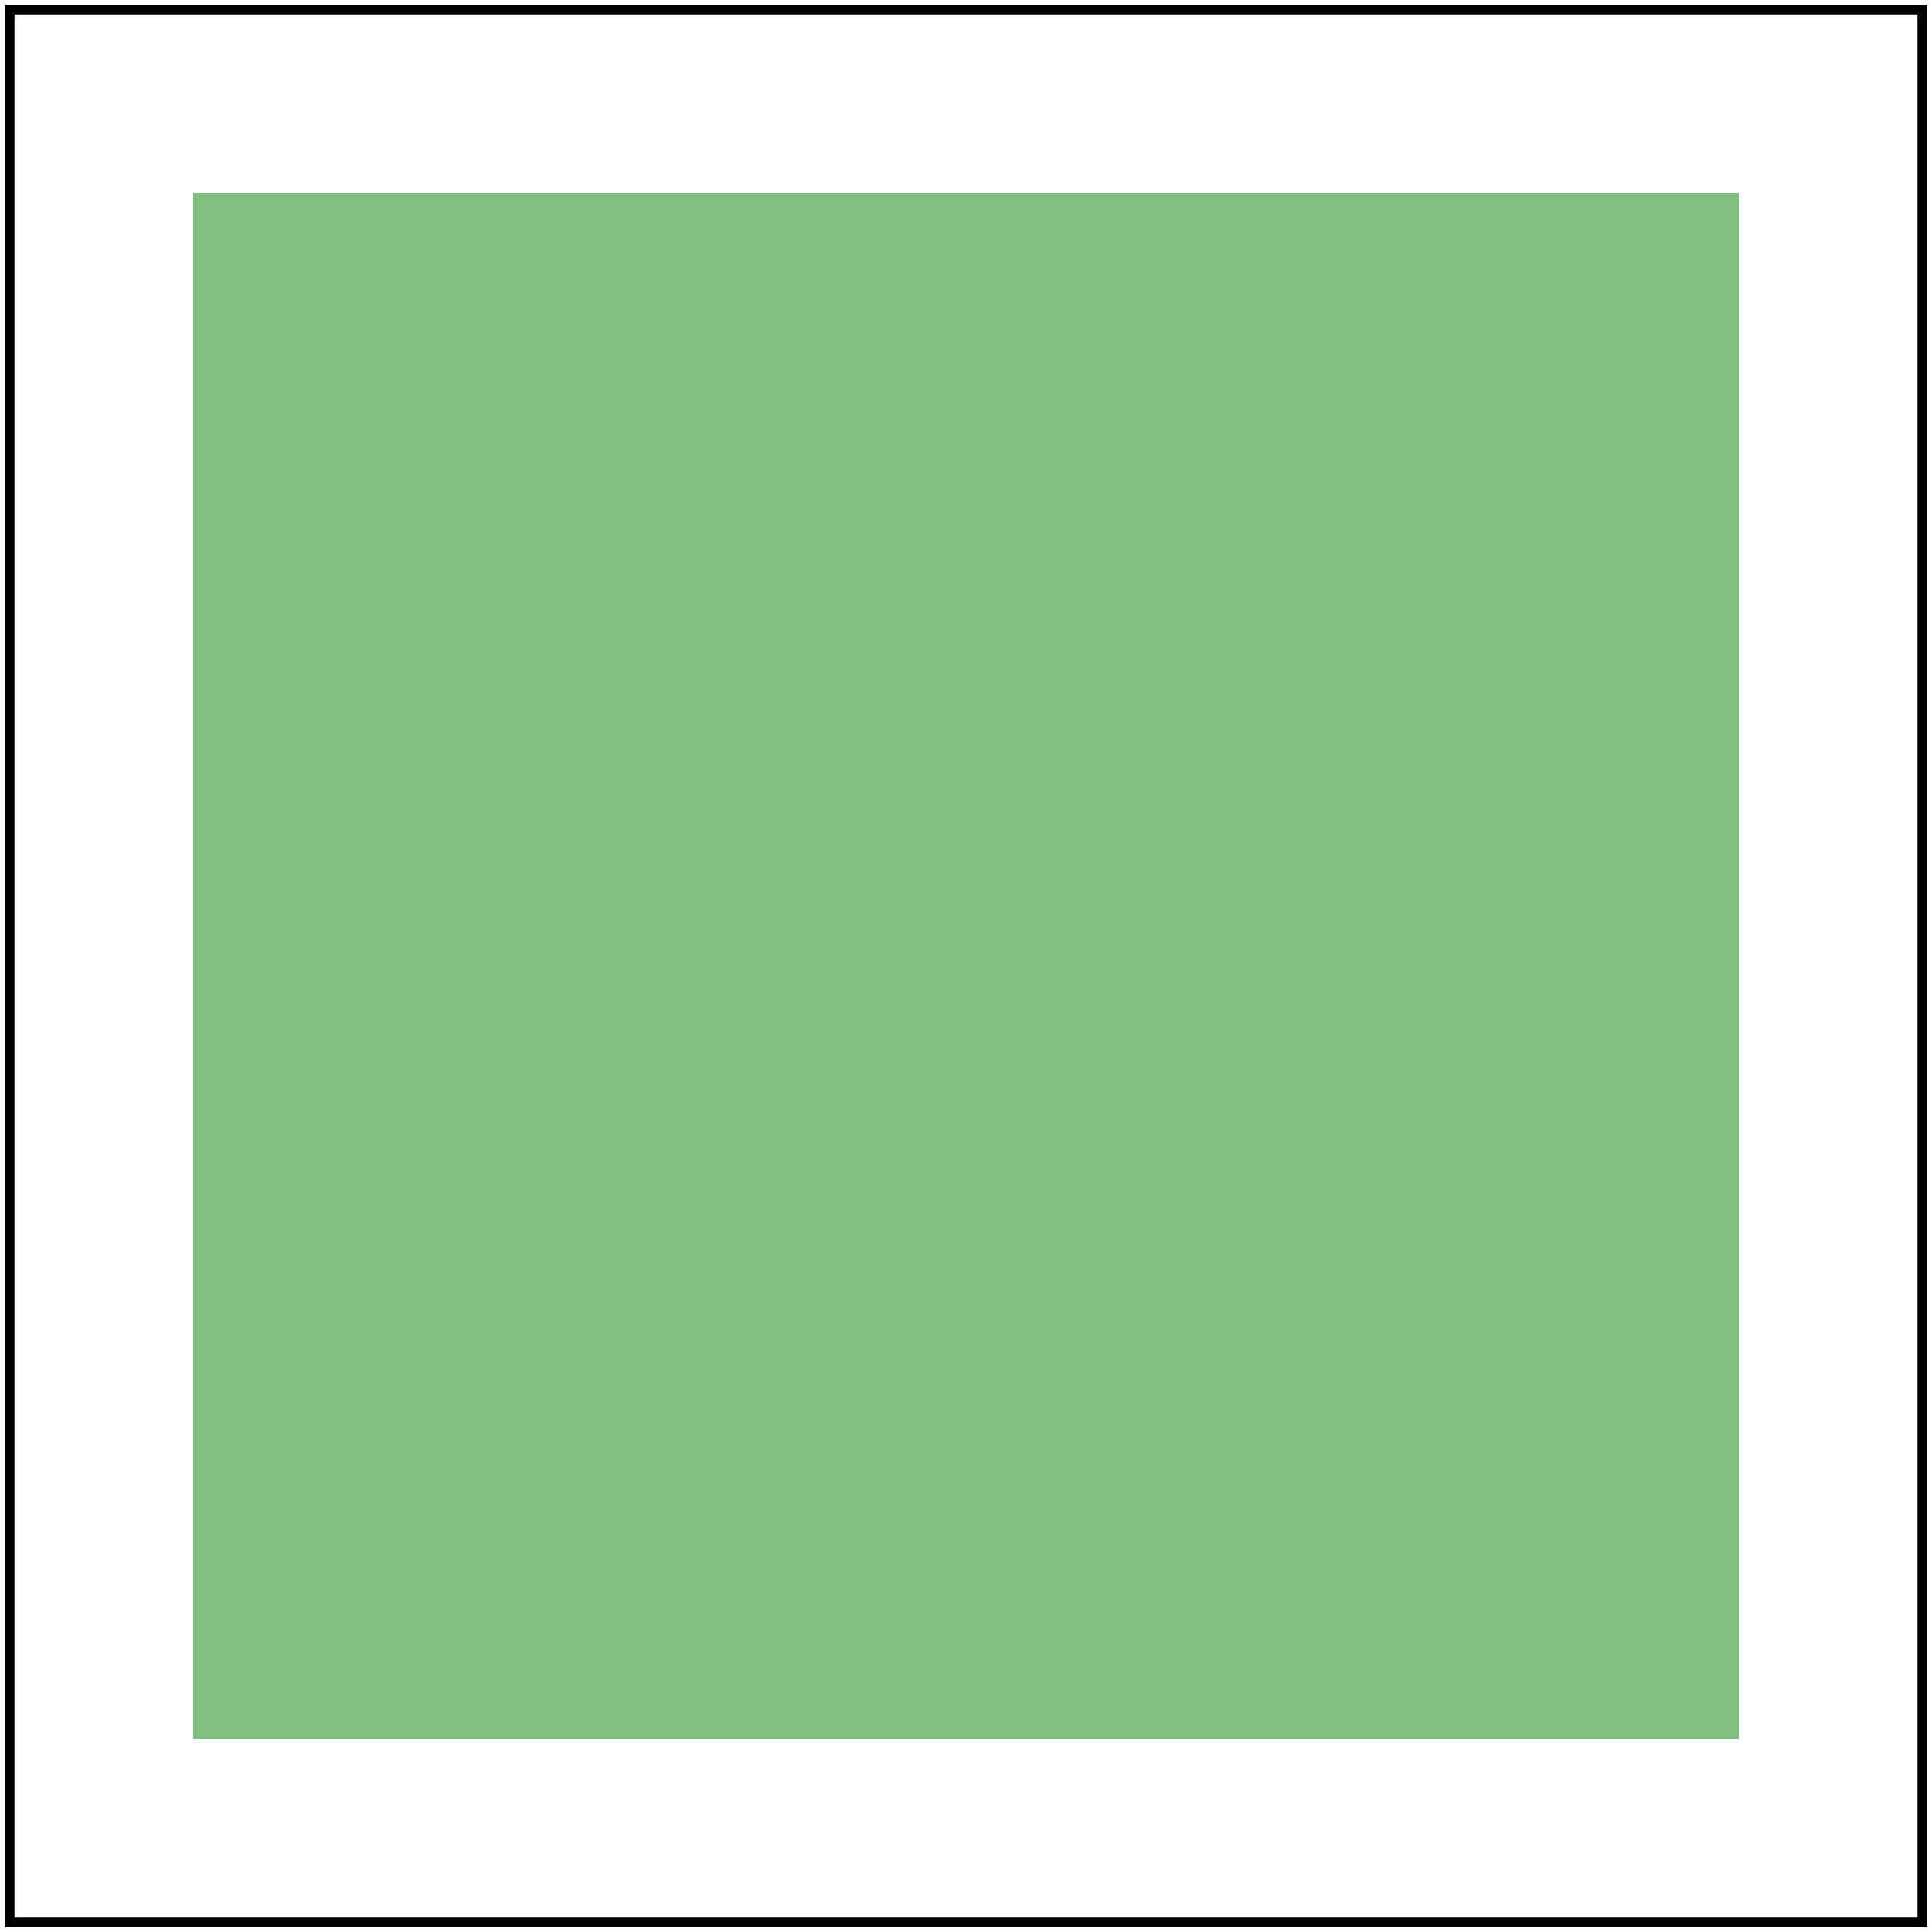
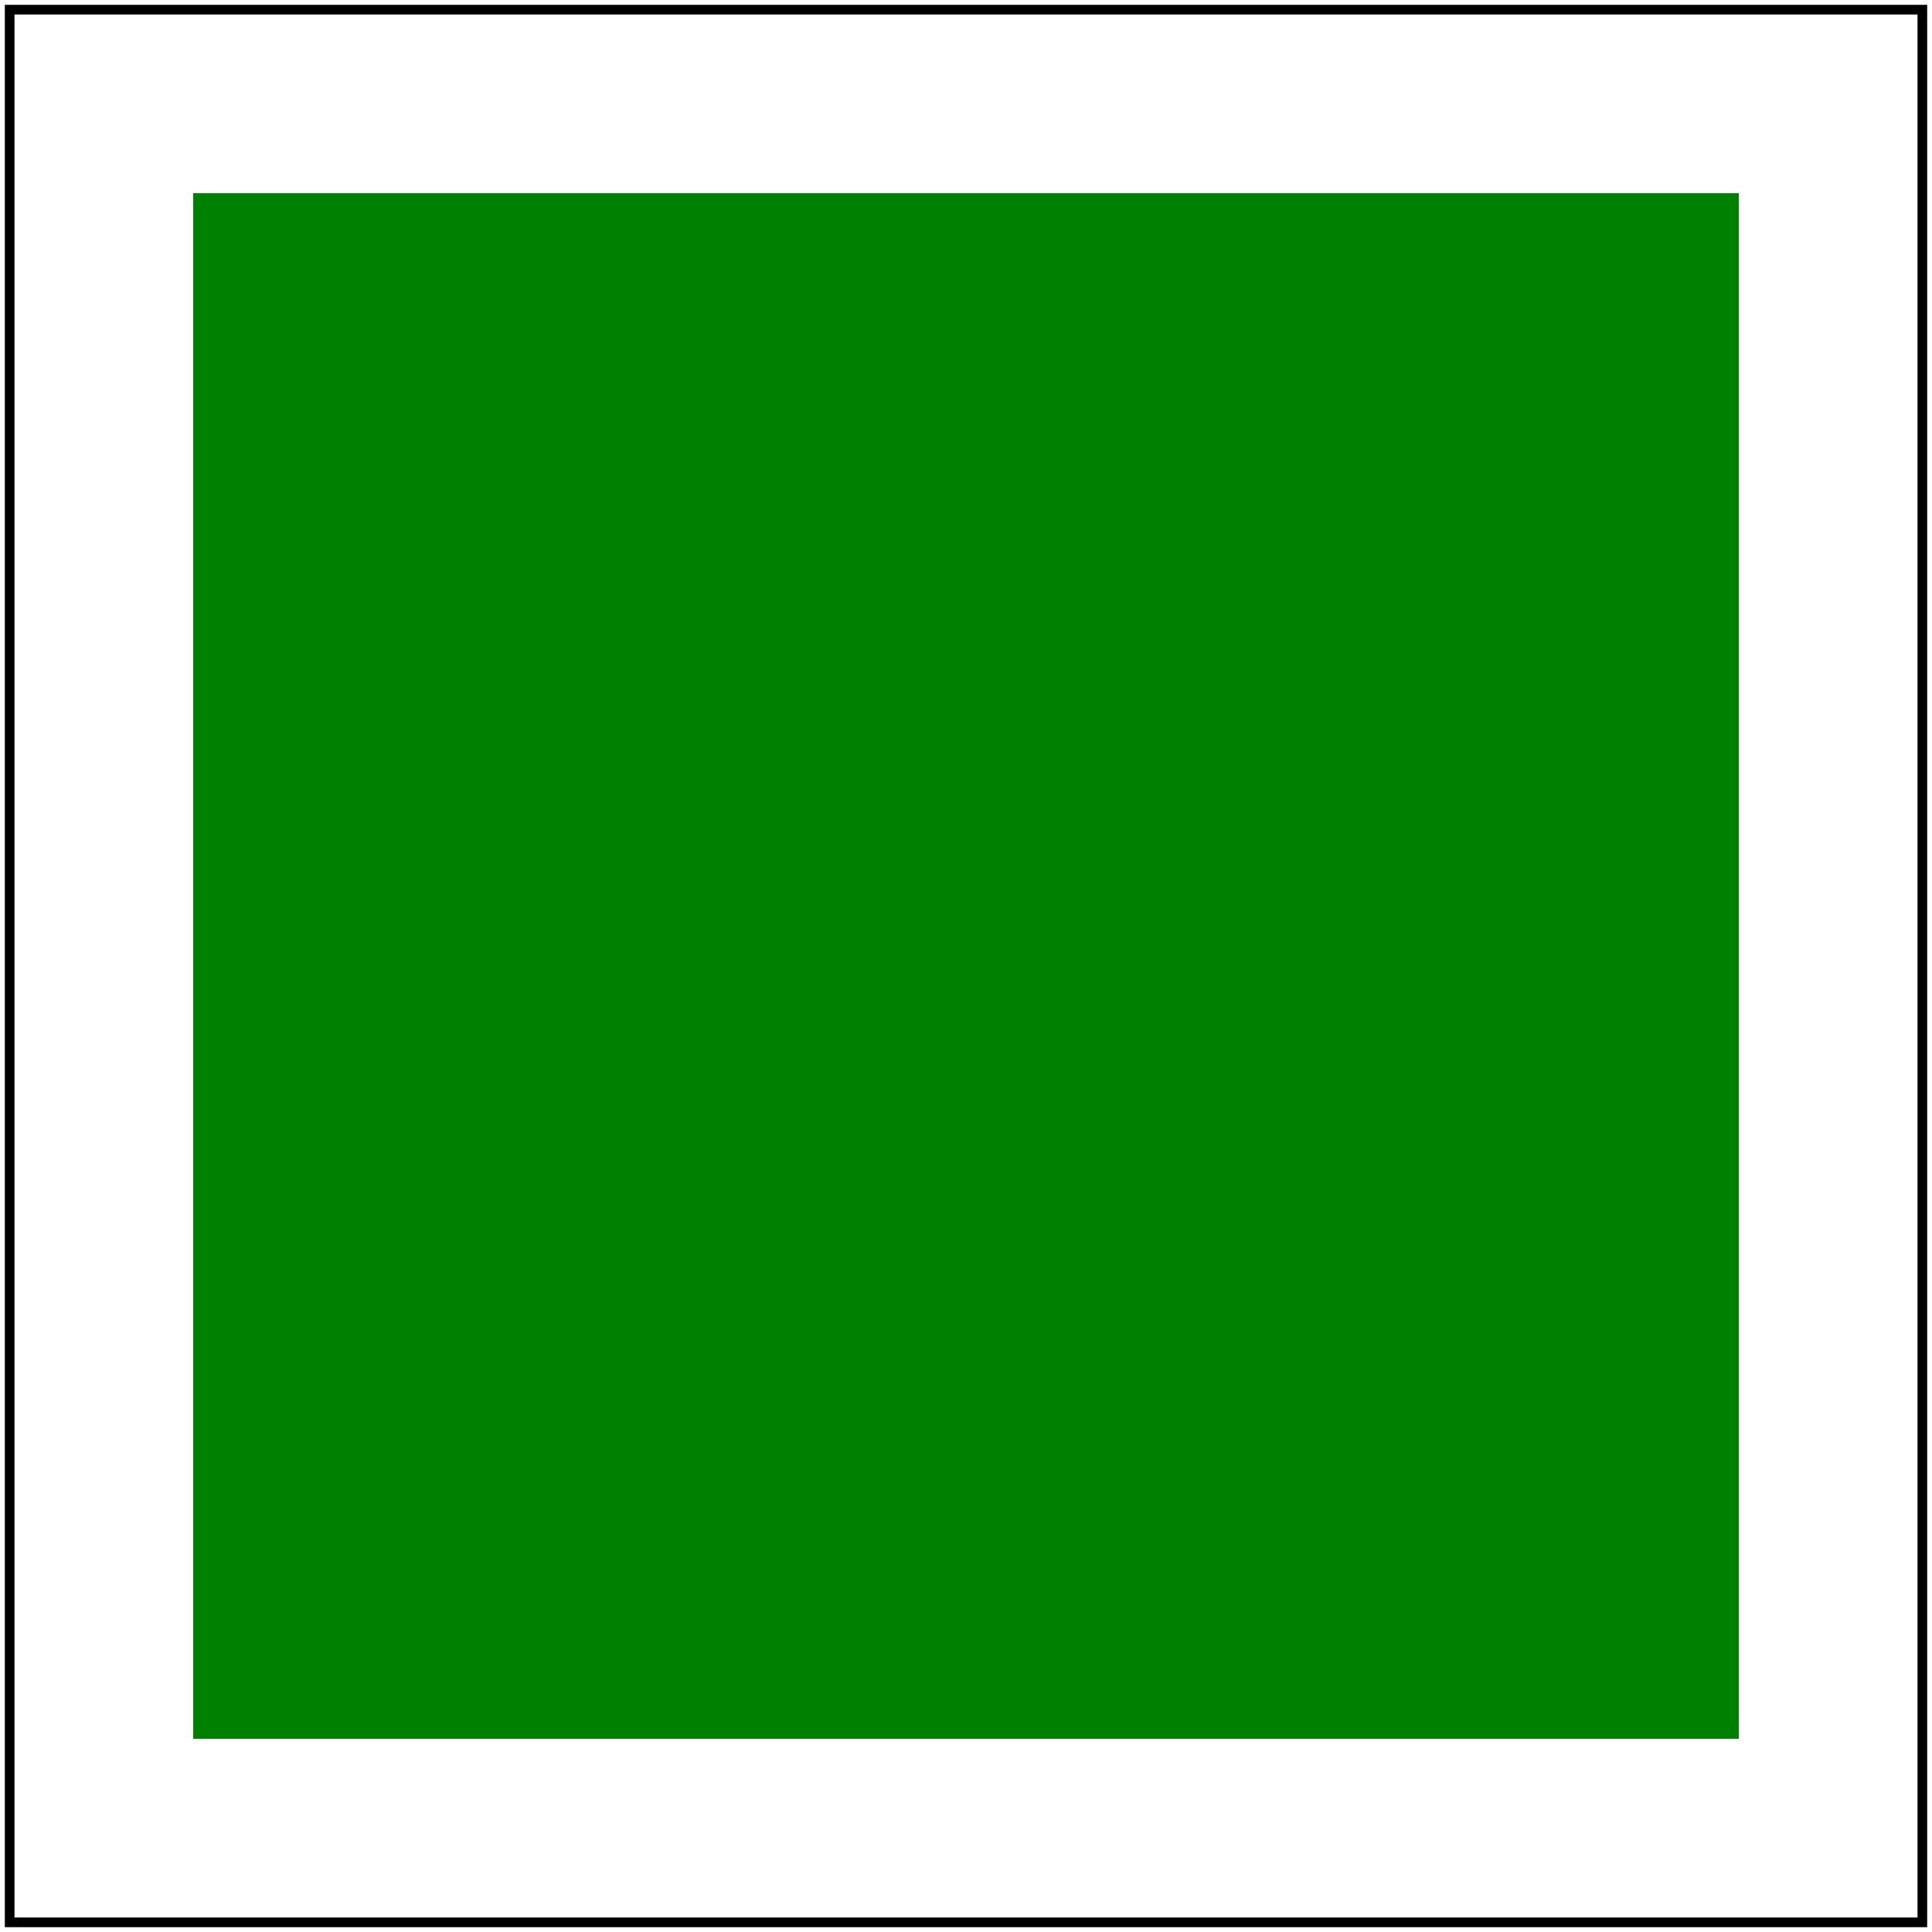
<svg xmlns="http://www.w3.org/2000/svg" id="svg1" style="background-color: #0000ff;" viewBox="0 0 200 200">
-   <rect id="rect1" x="20" y="20" width="160" height="160" fill-opacity="0.5" fill="green" />
+   <rect id="rect1" x="20" y="20" width="160" height="160" fill="green" />
  <rect id="frame" x="1" y="1" width="198" height="198" fill="none" stroke="black" />
</svg>
